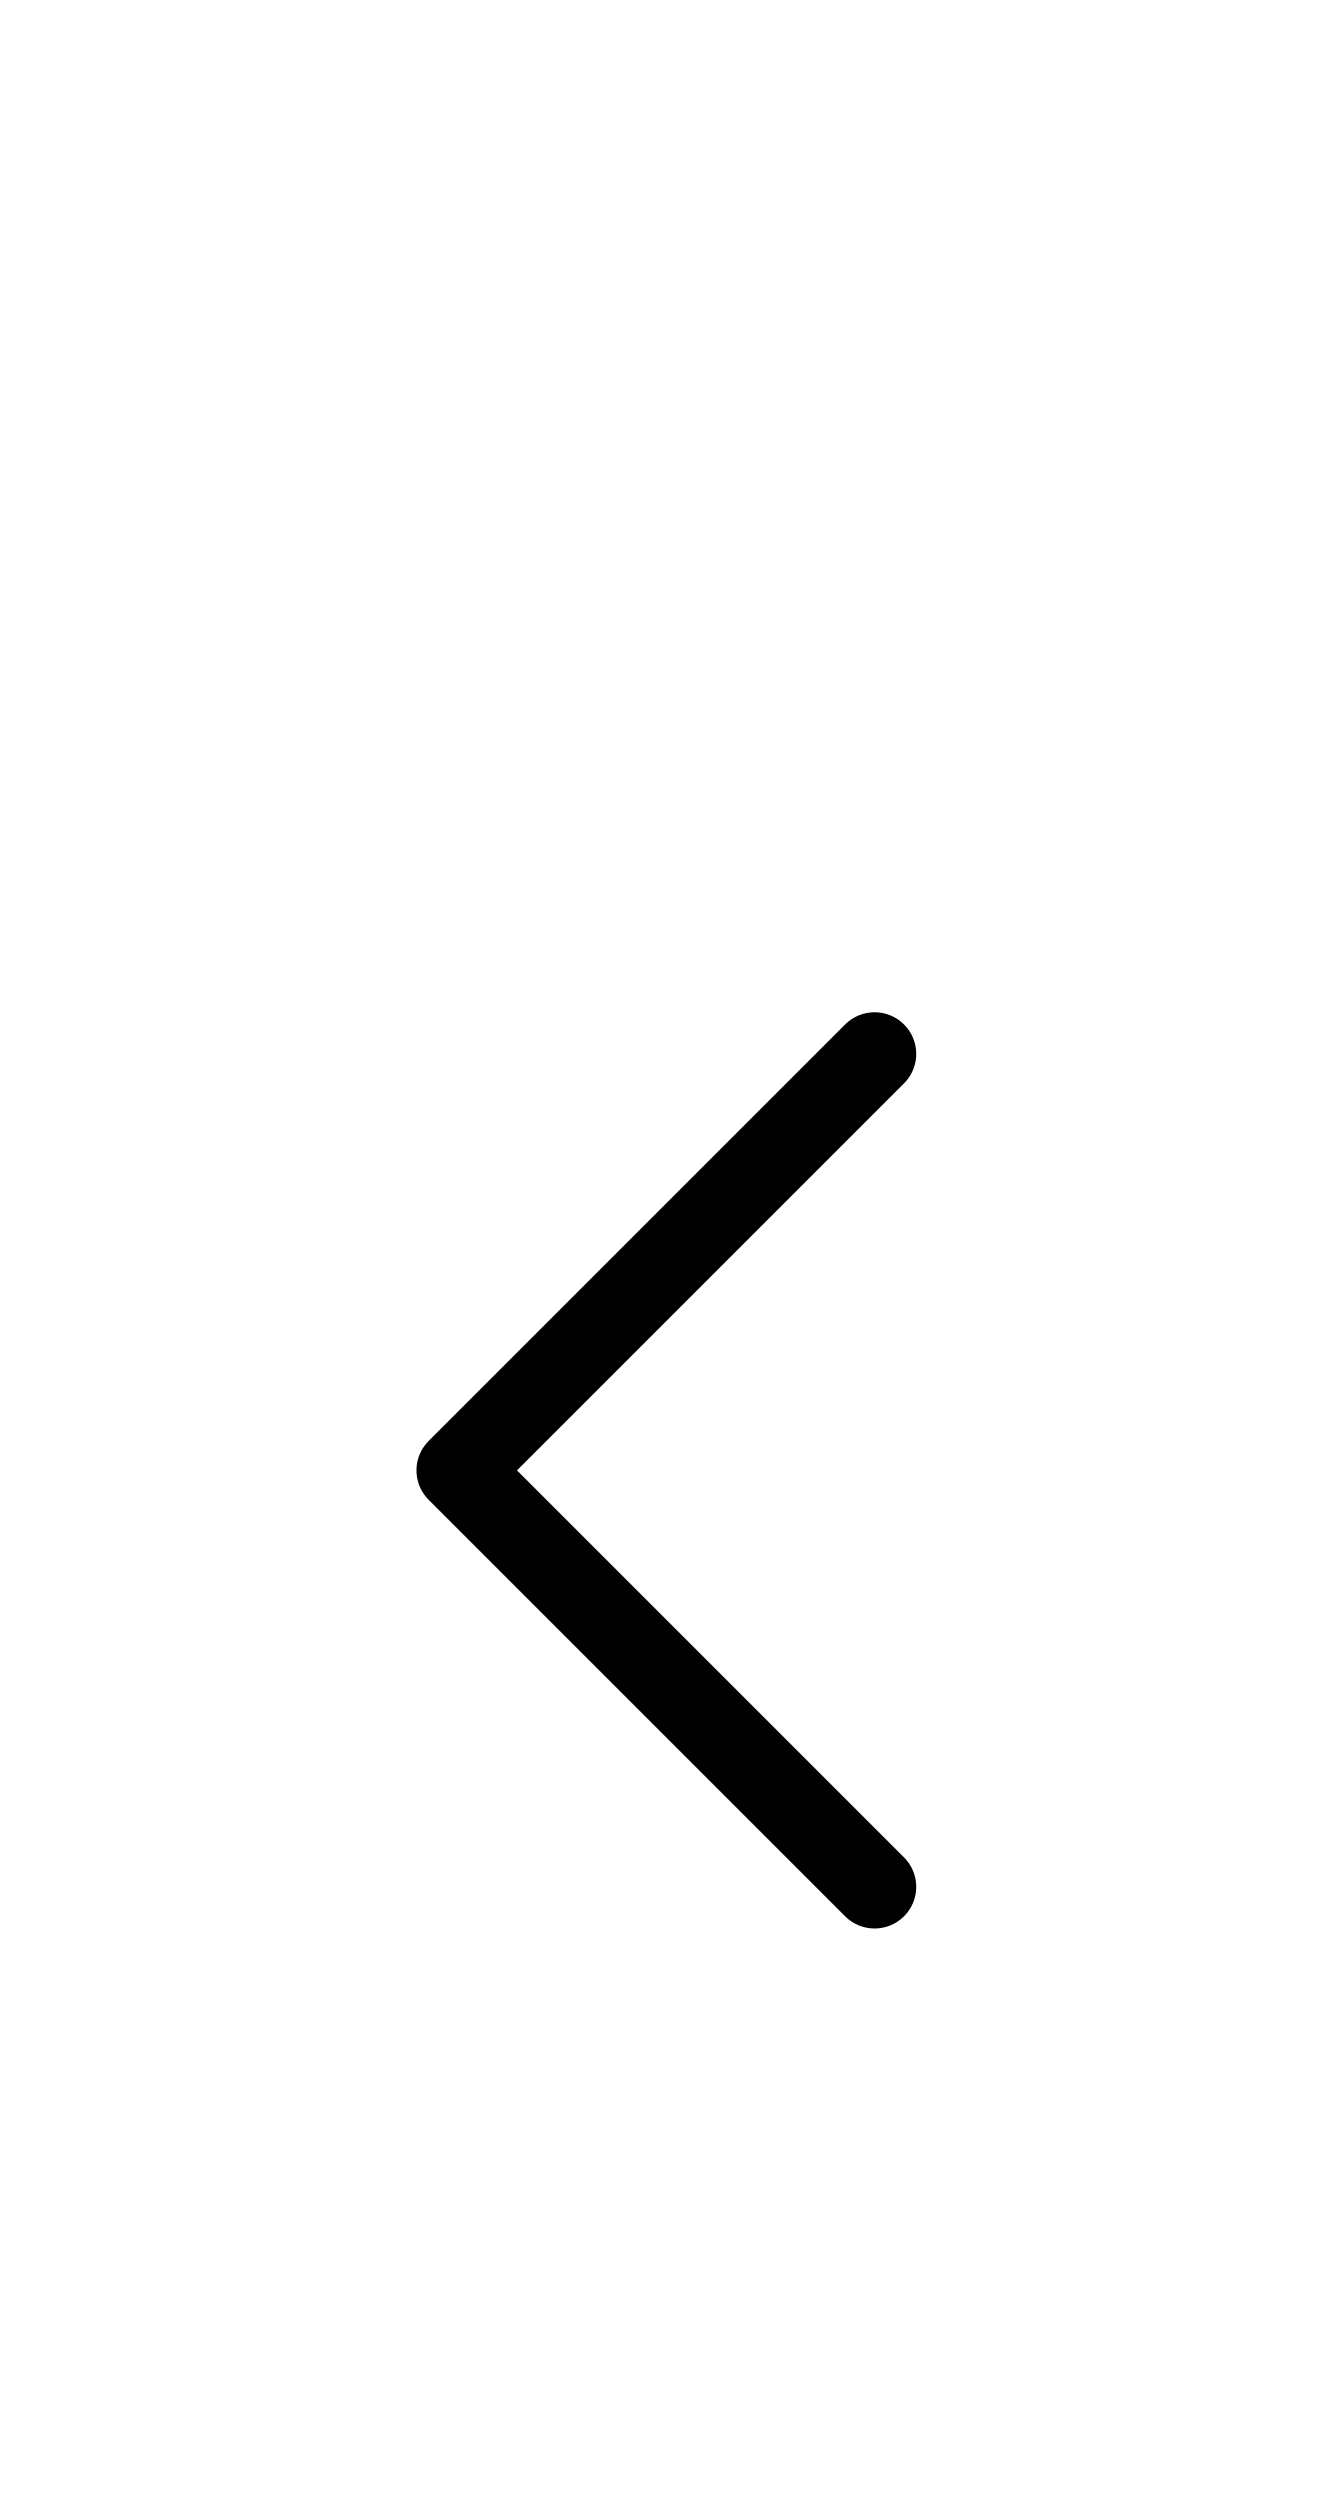
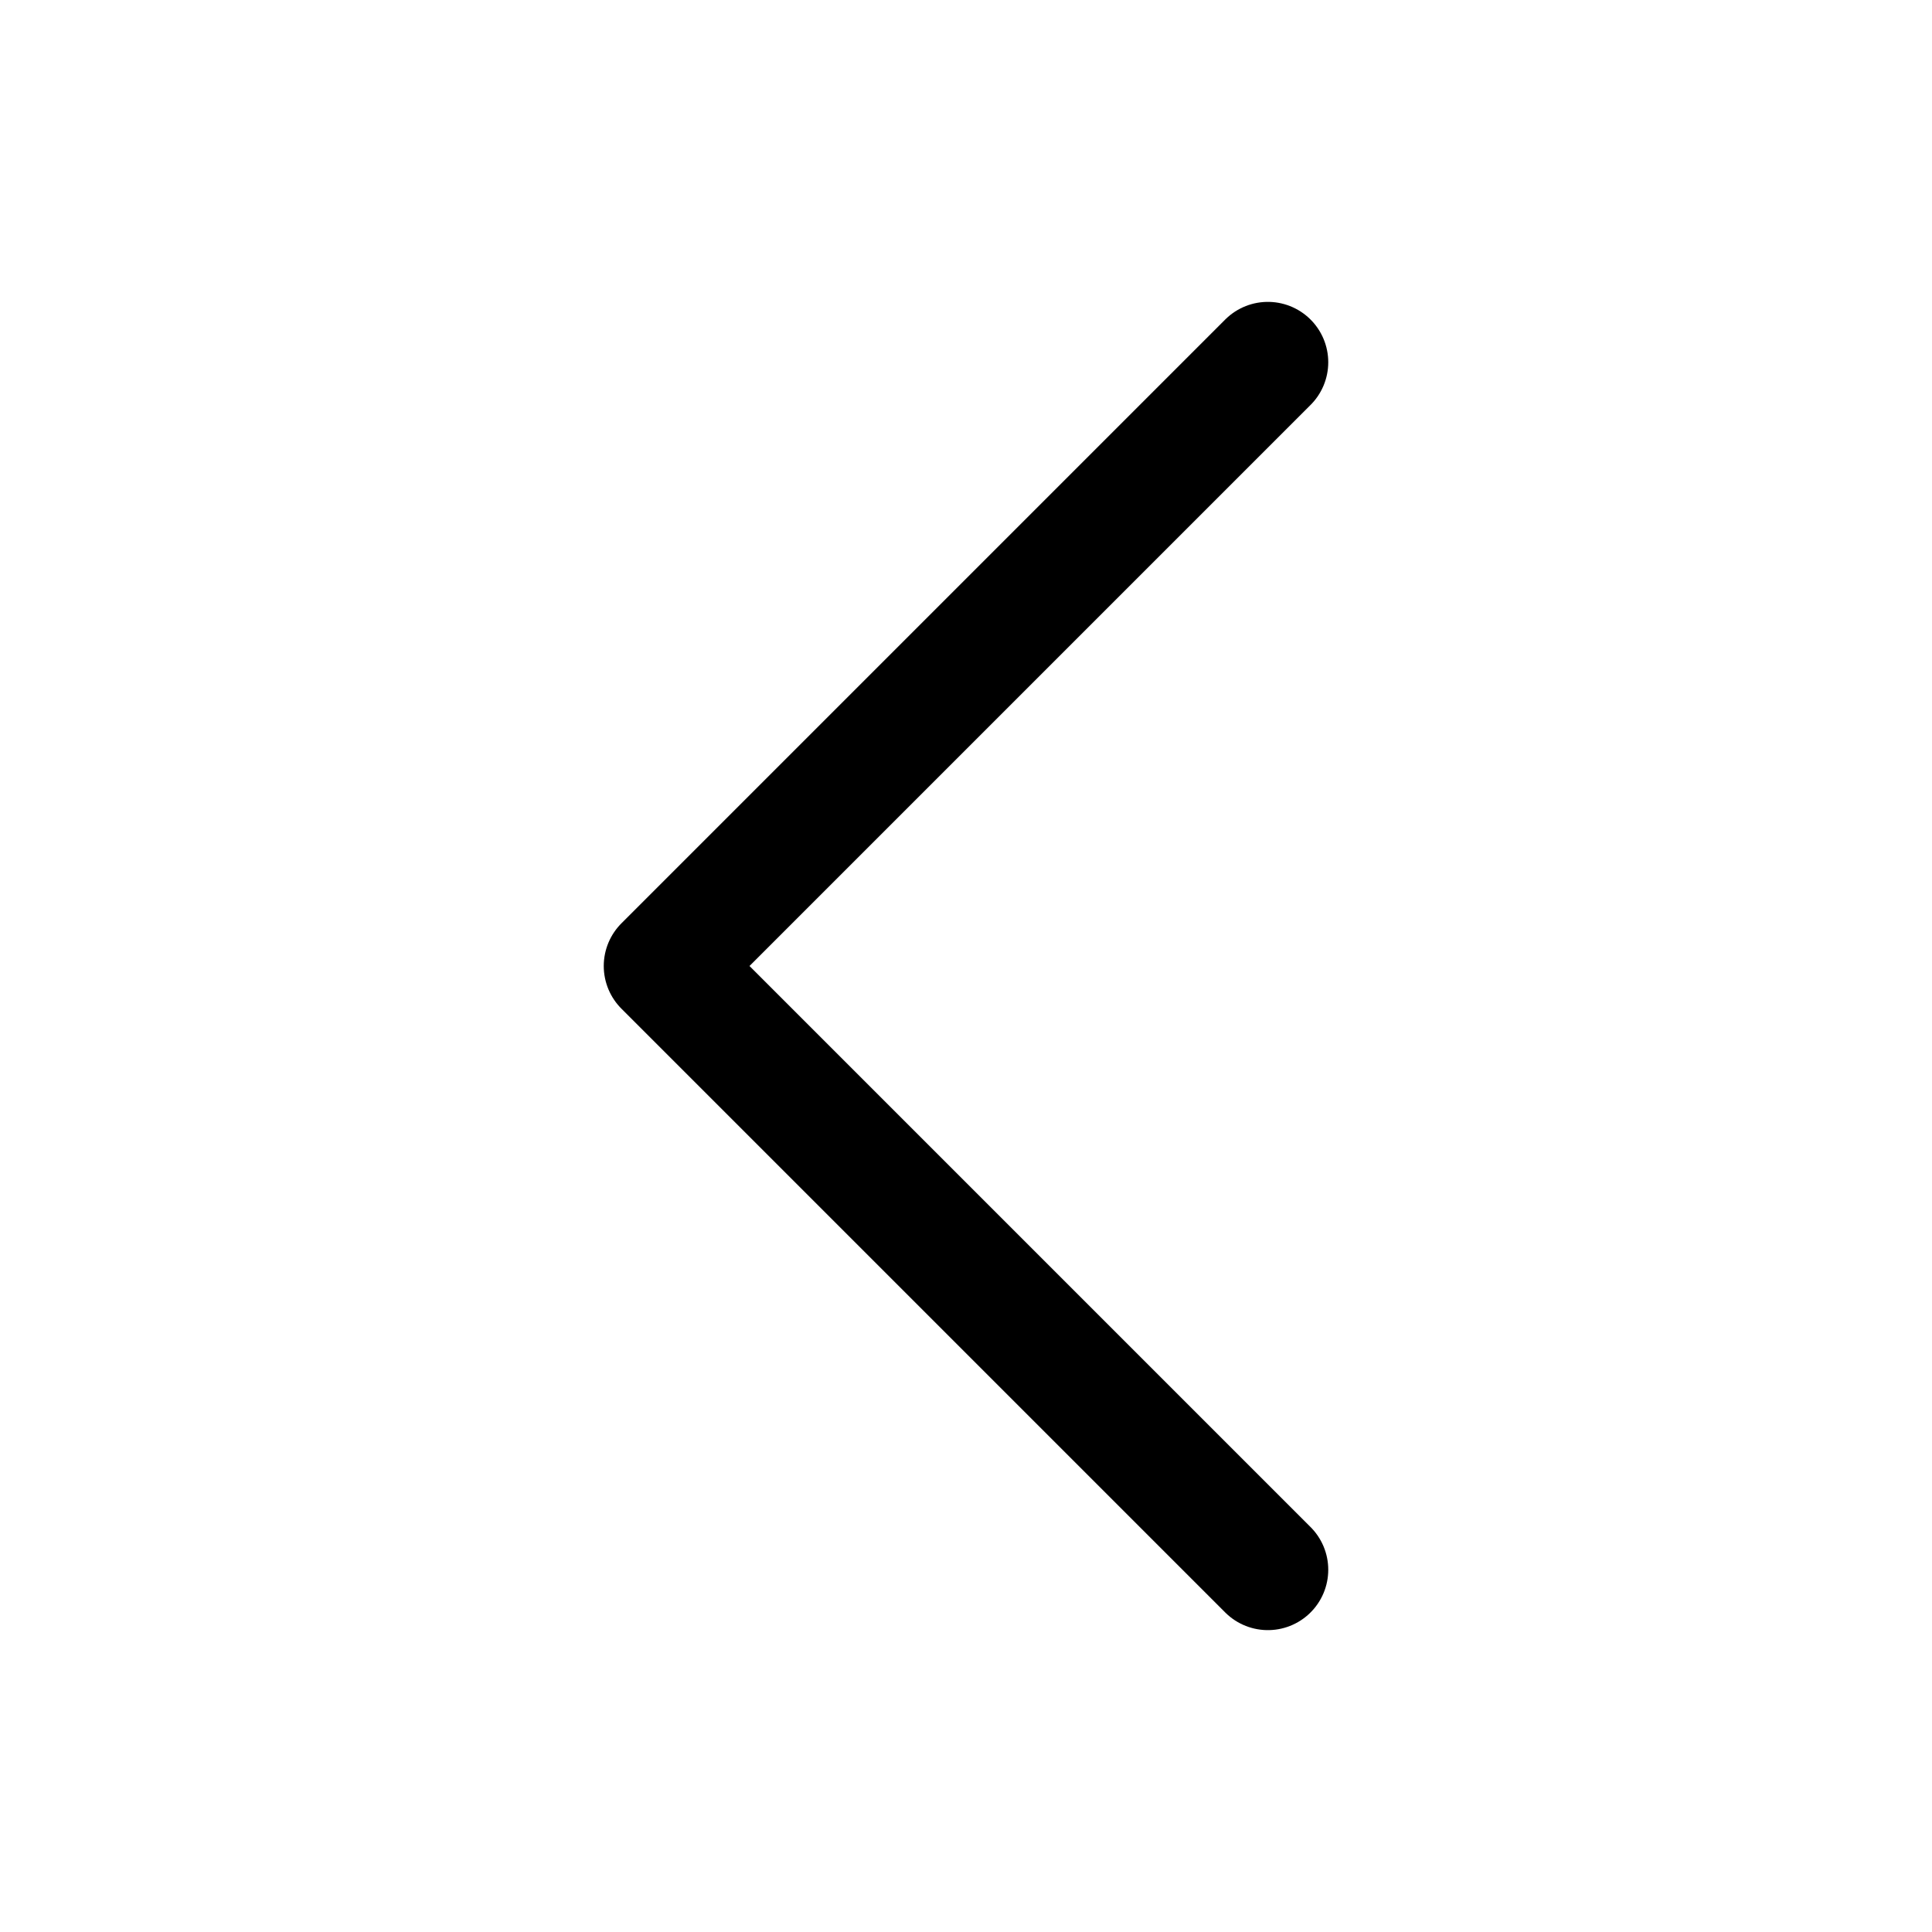
- <svg xmlns="http://www.w3.org/2000/svg" fill="none" hight="24" width="24" stroke-width="1.5" stroke="black" class="size-6">
+ <svg xmlns="http://www.w3.org/2000/svg" fill="none" height="24" viewBox="0 0 24 24" stroke-width="1.5" stroke="currentColor" class="size-6">
  <path stroke-linecap="round" stroke-linejoin="round" d="M15.75 19.5 8.25 12l7.5-7.5" />
</svg>
